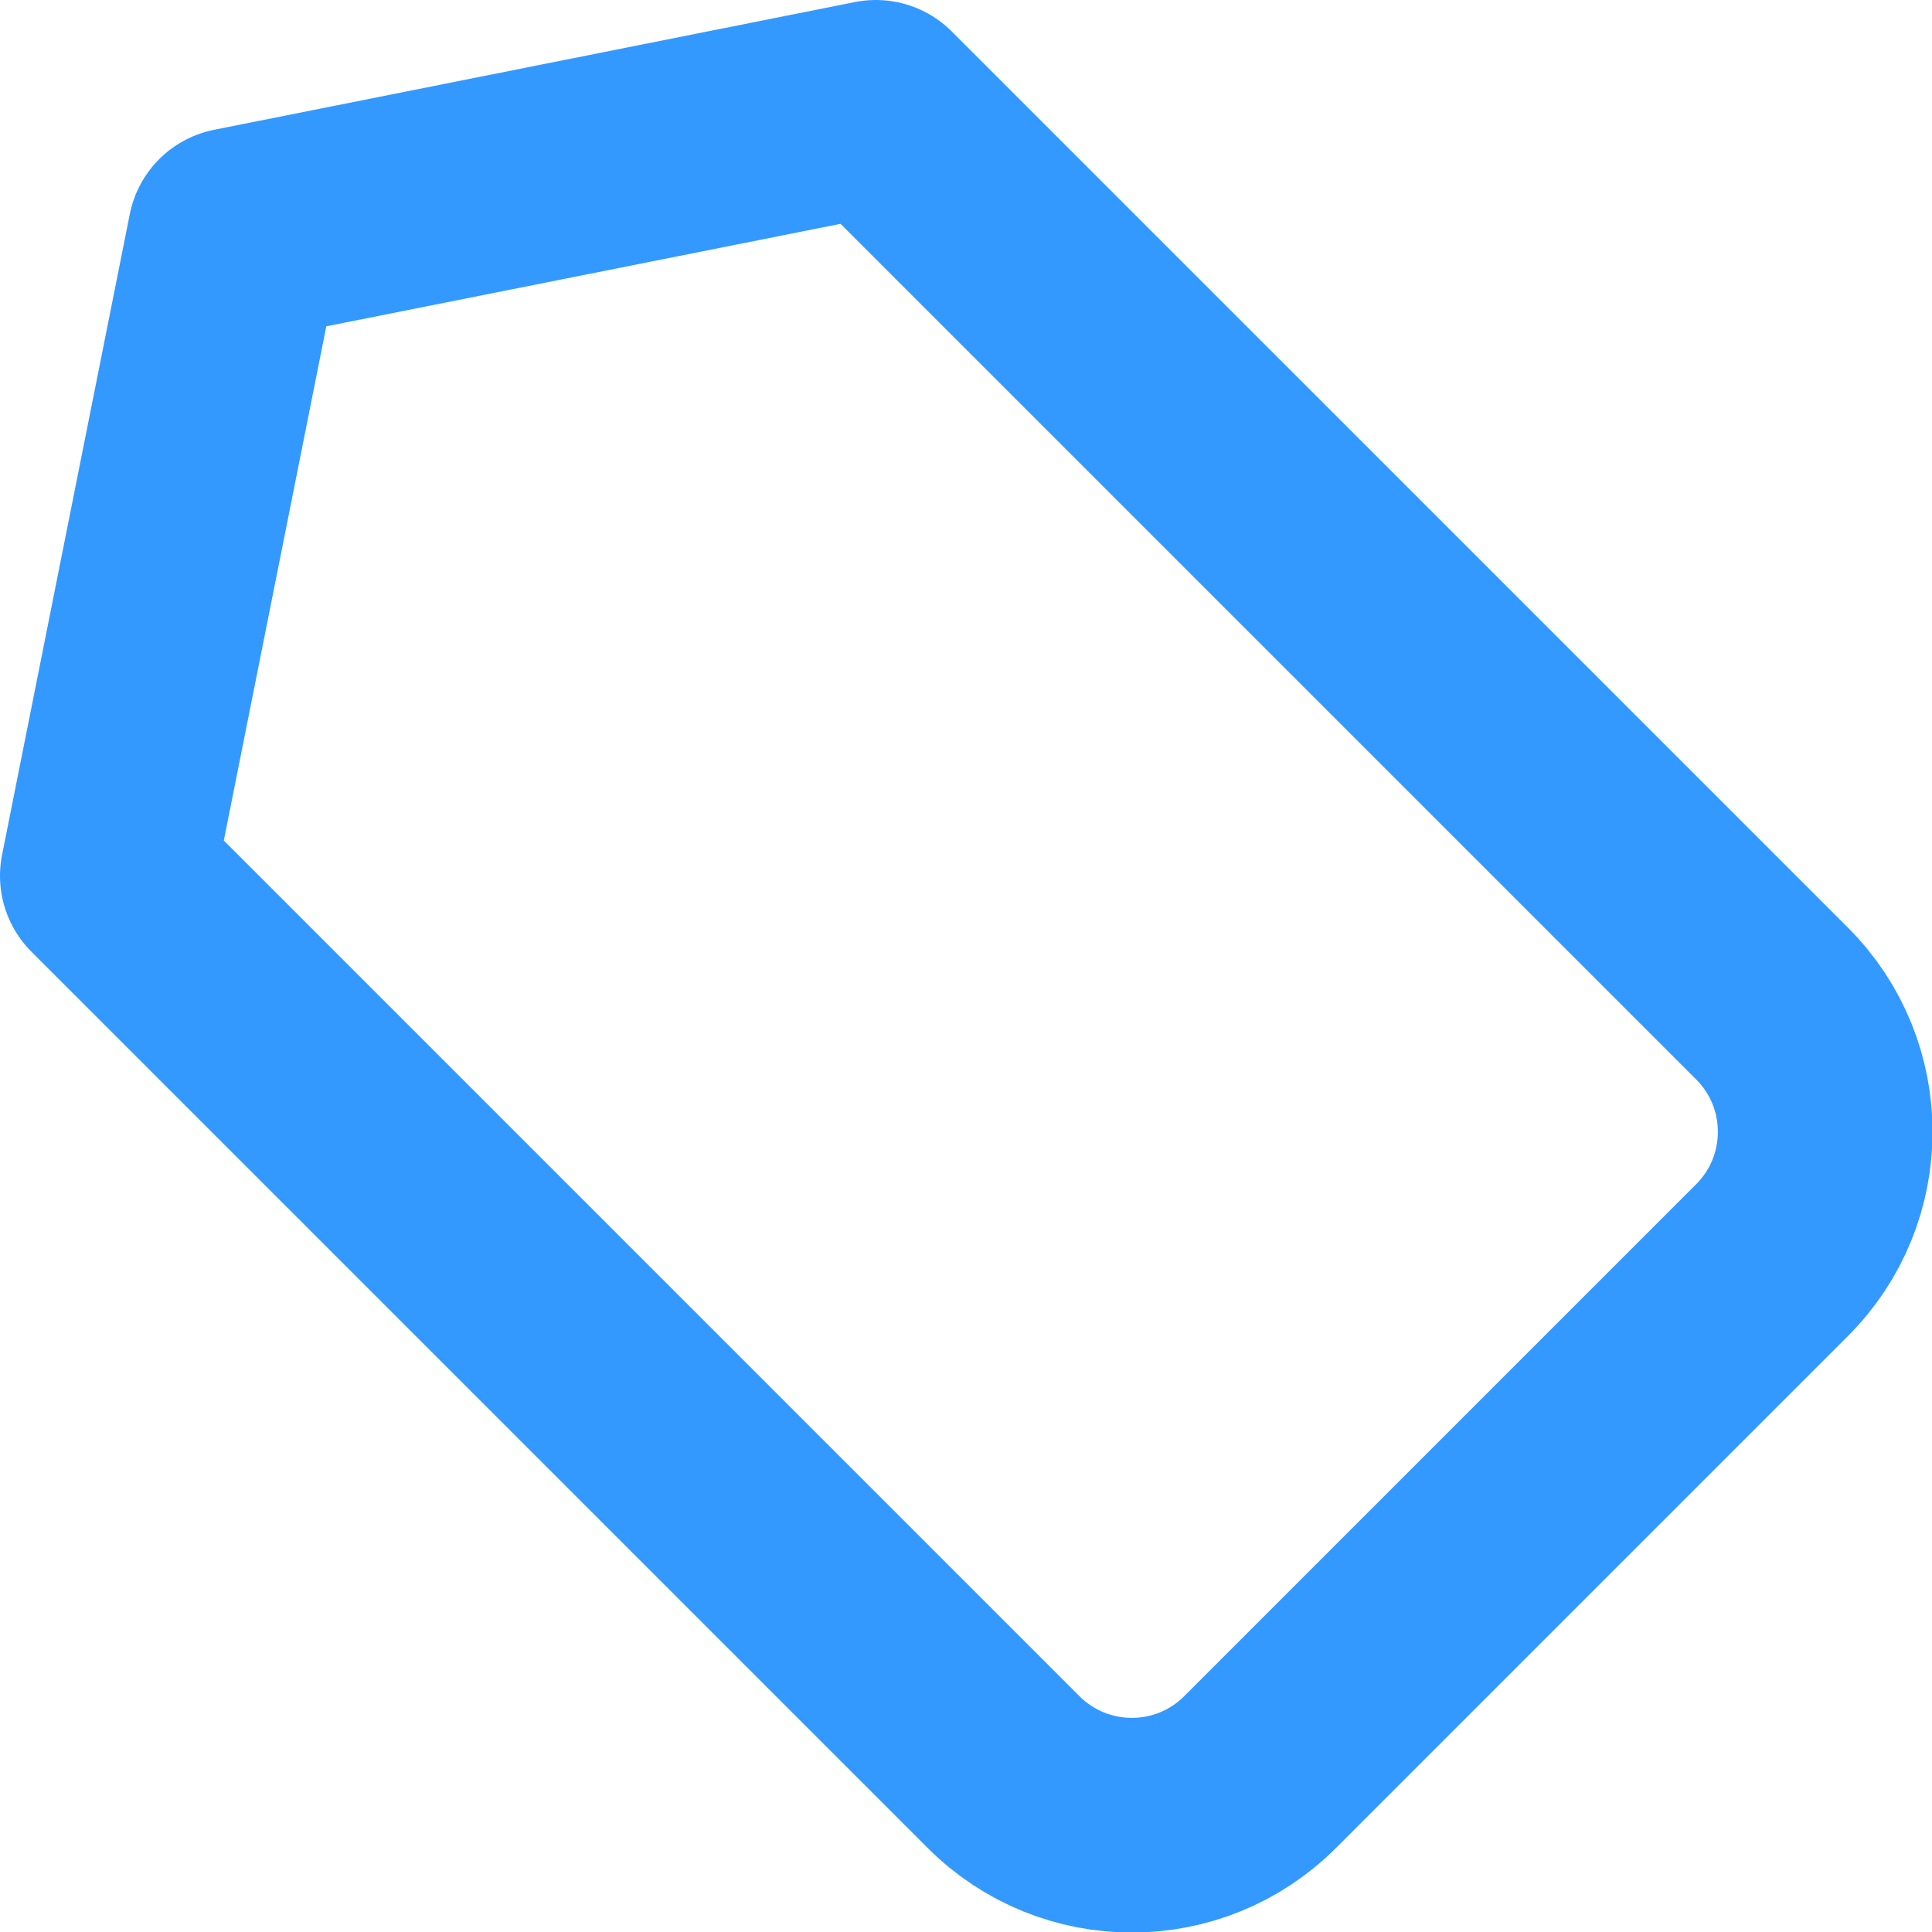
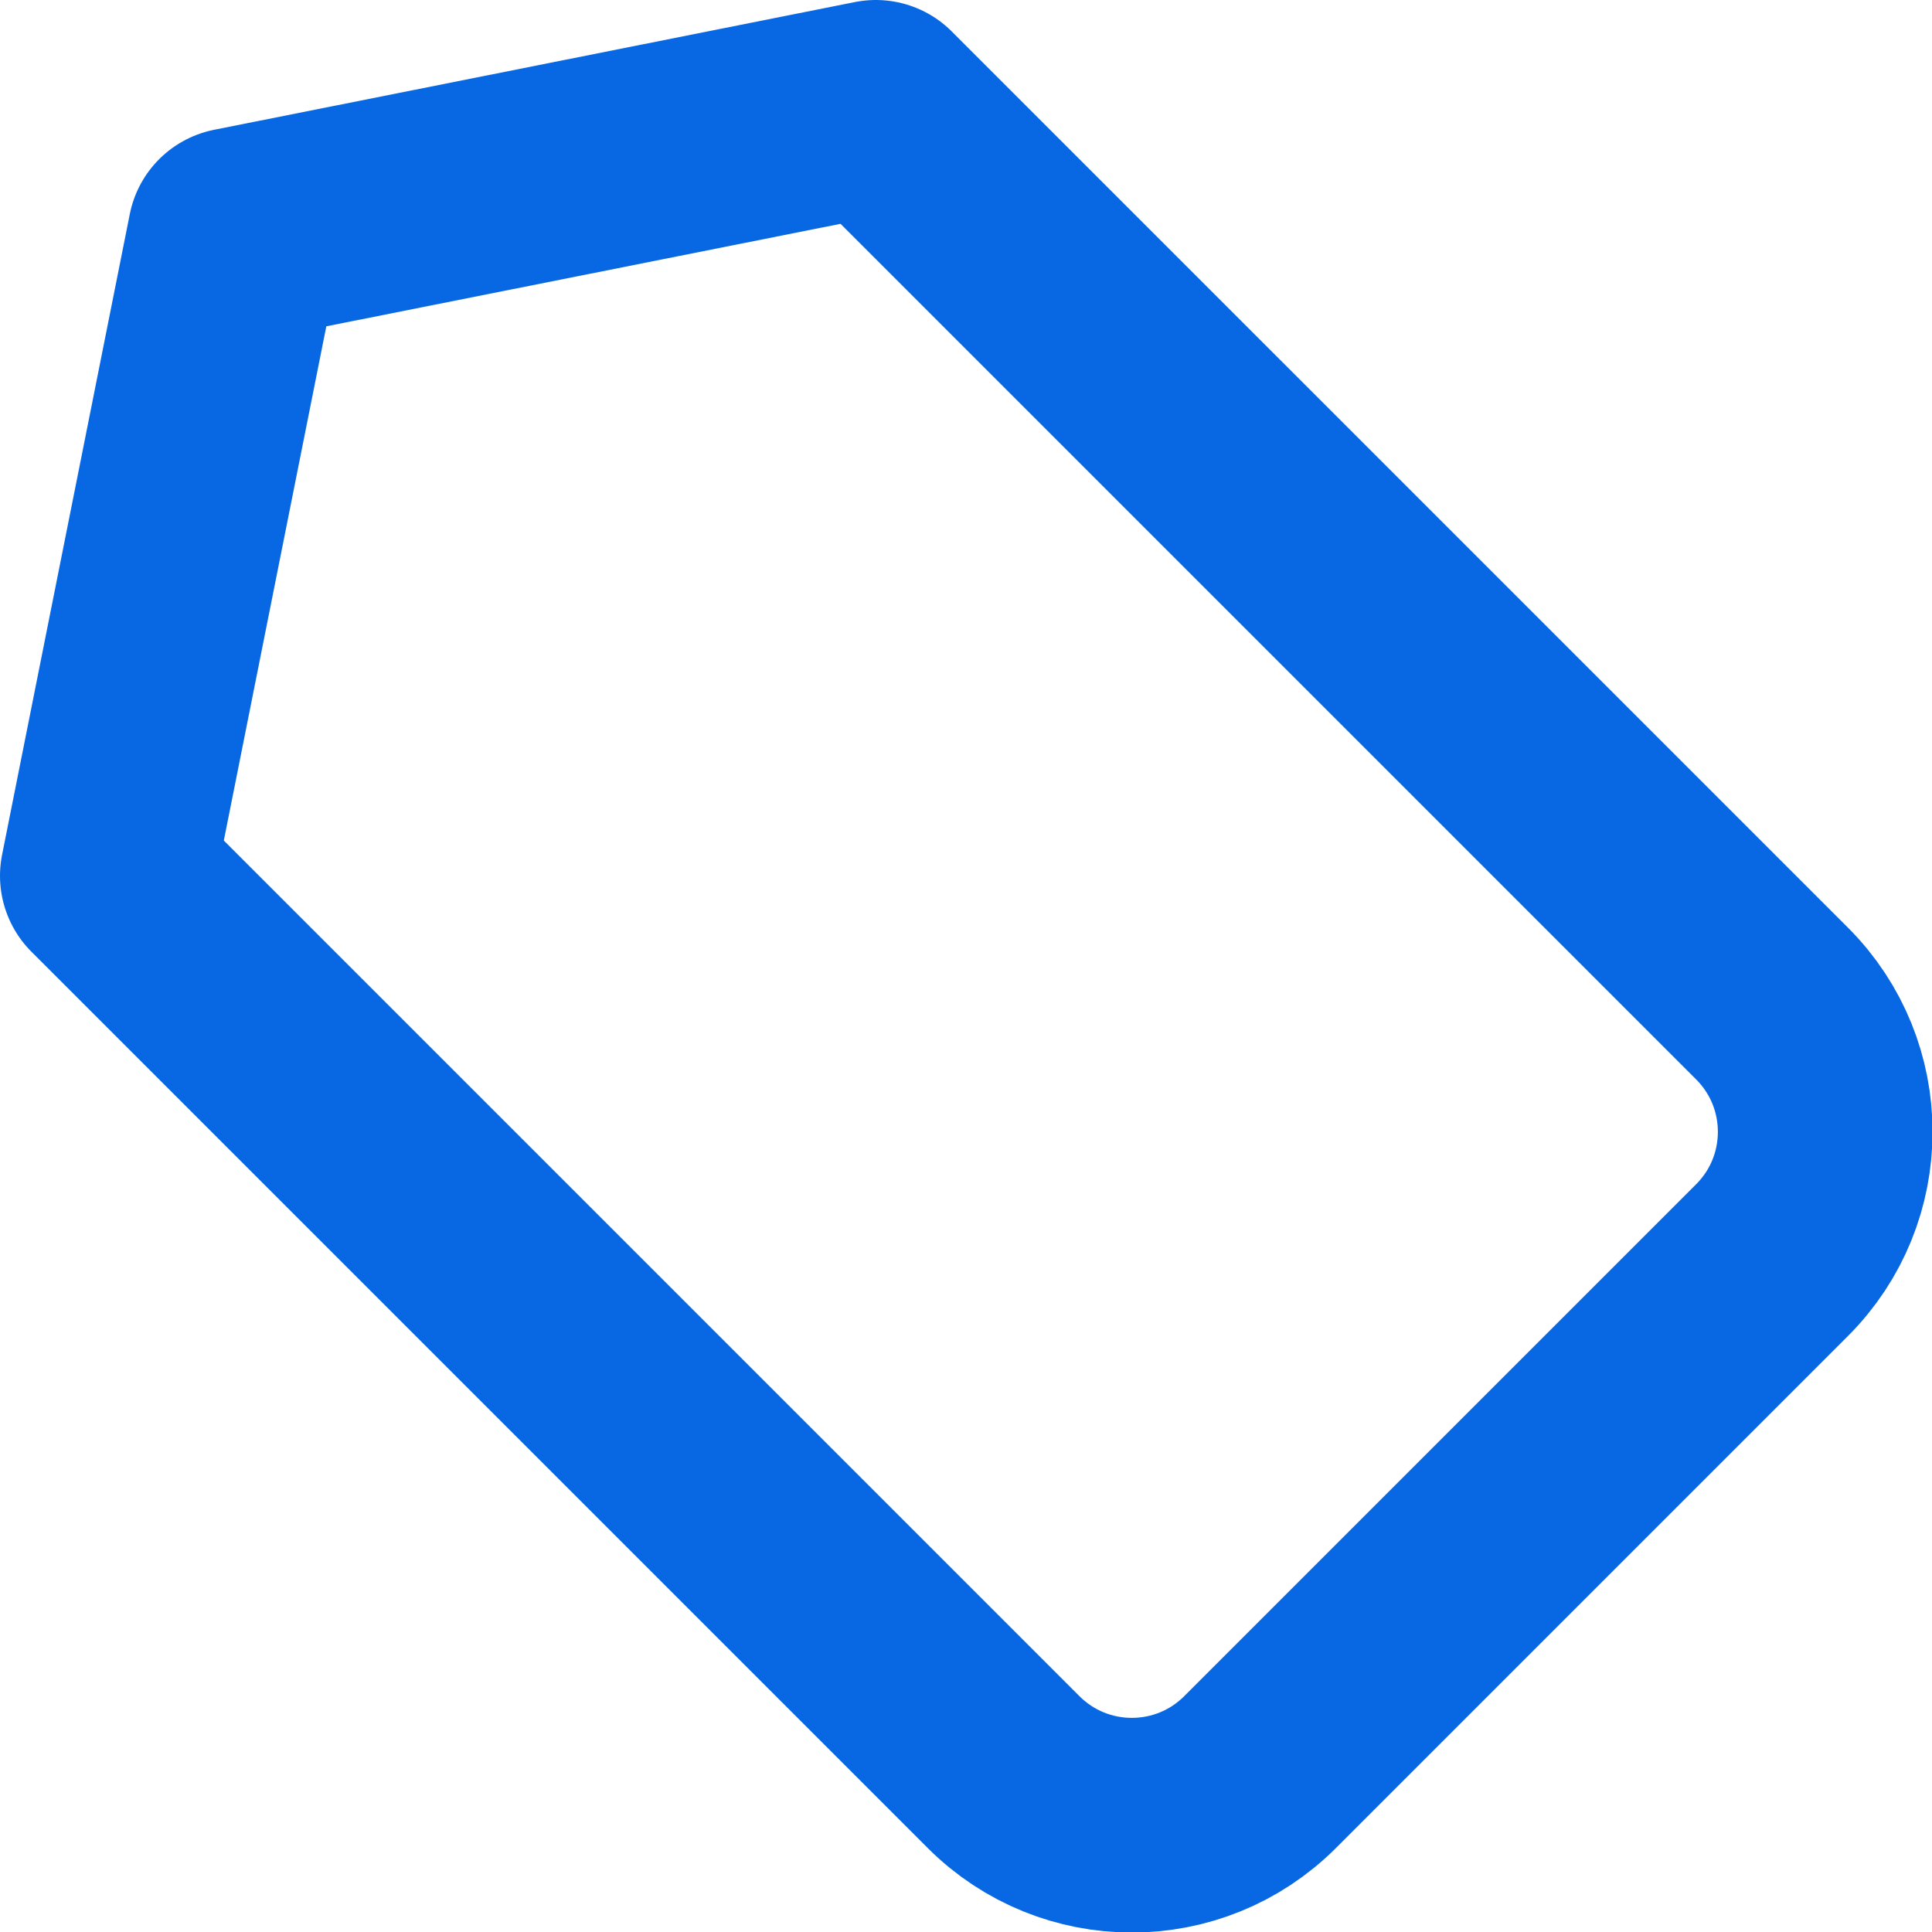
<svg xmlns="http://www.w3.org/2000/svg" viewBox="0 0 18 18">
  <g id="b2d622a1-fa96-42a7-856b-408afc66aa8e" data-name="Layer 2">
    <g id="3f4c4d09-fa8d-4d5e-a72e-9595470c1b70" data-name="Icon: New">
-       <path d="M2.19,2.19,1,8.16l8.35,8.35a1.69,1.69,0,0,0,2.39,0l4.77-4.77a1.69,1.69,0,0,0,0-2.39L8.16,1Z" fill="none" stroke="#3399ff" stroke-linejoin="round" stroke-width="2" />
+       <path d="M2.19,2.19,1,8.16l8.35,8.35a1.69,1.69,0,0,0,2.39,0l4.77-4.77a1.69,1.69,0,0,0,0-2.39L8.16,1Z" fill="none" stroke="#0867E2" stroke-linejoin="round" stroke-width="2" />
    </g>
  </g>
</svg>
